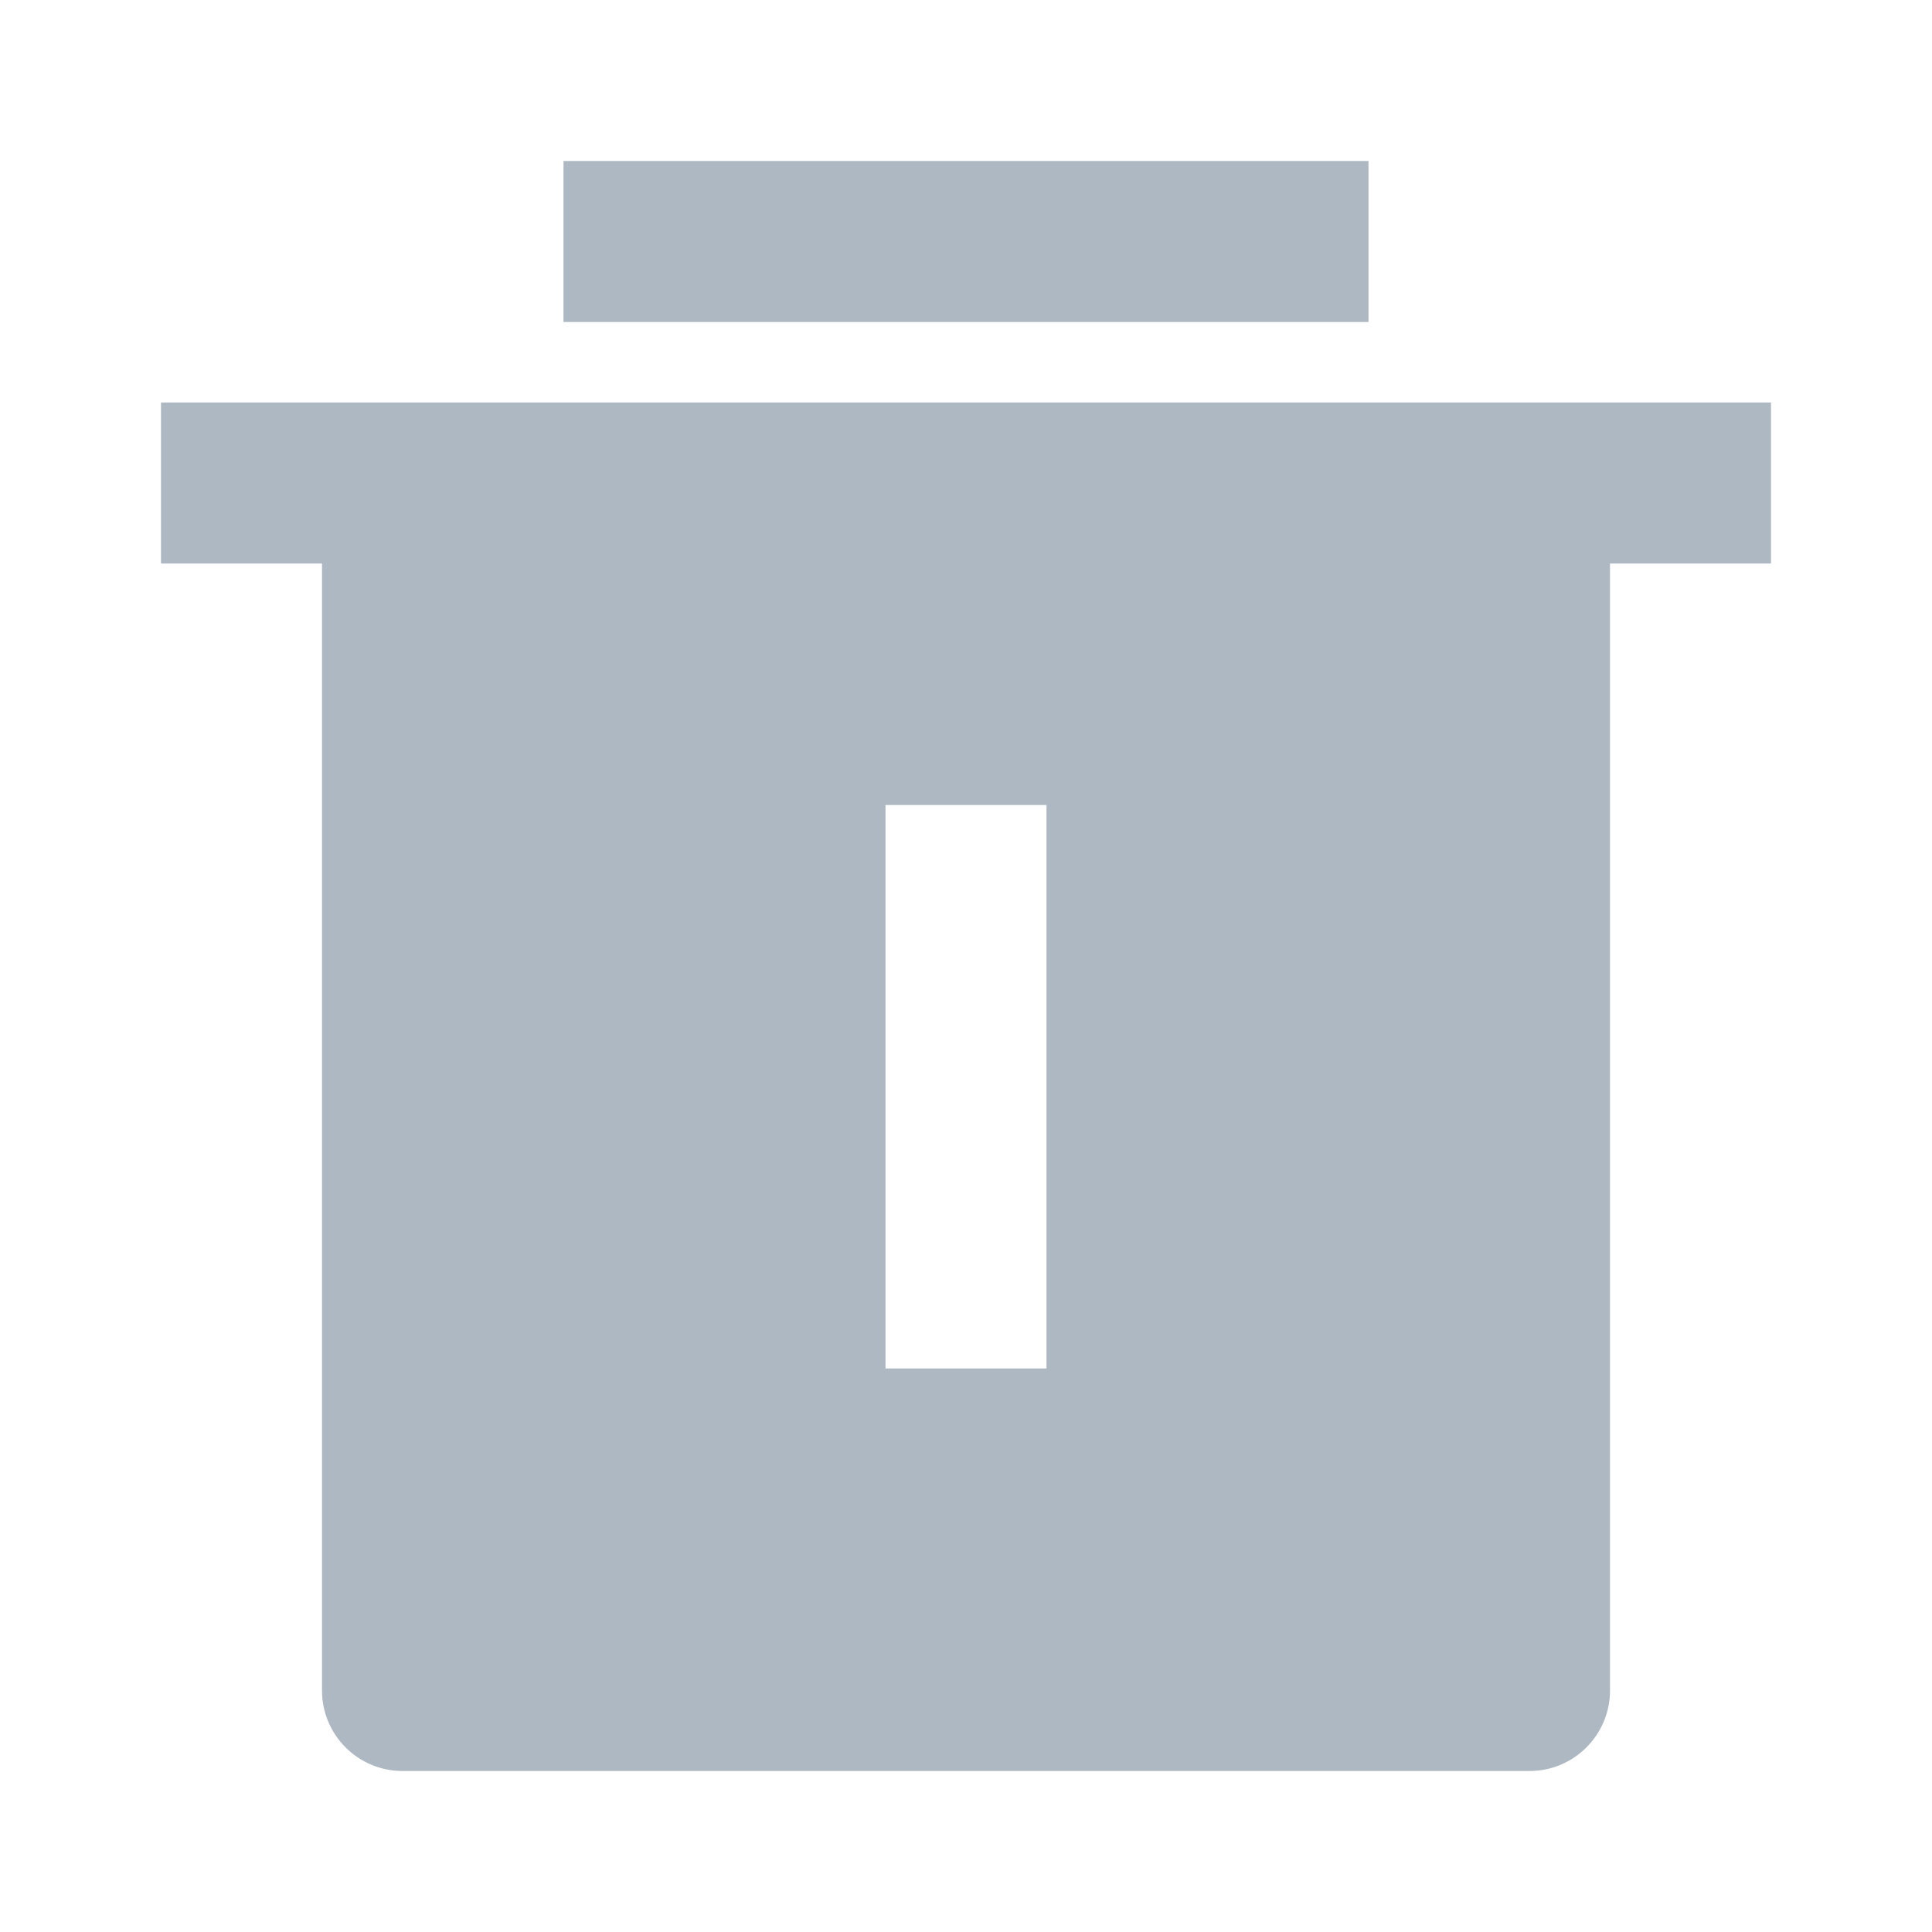
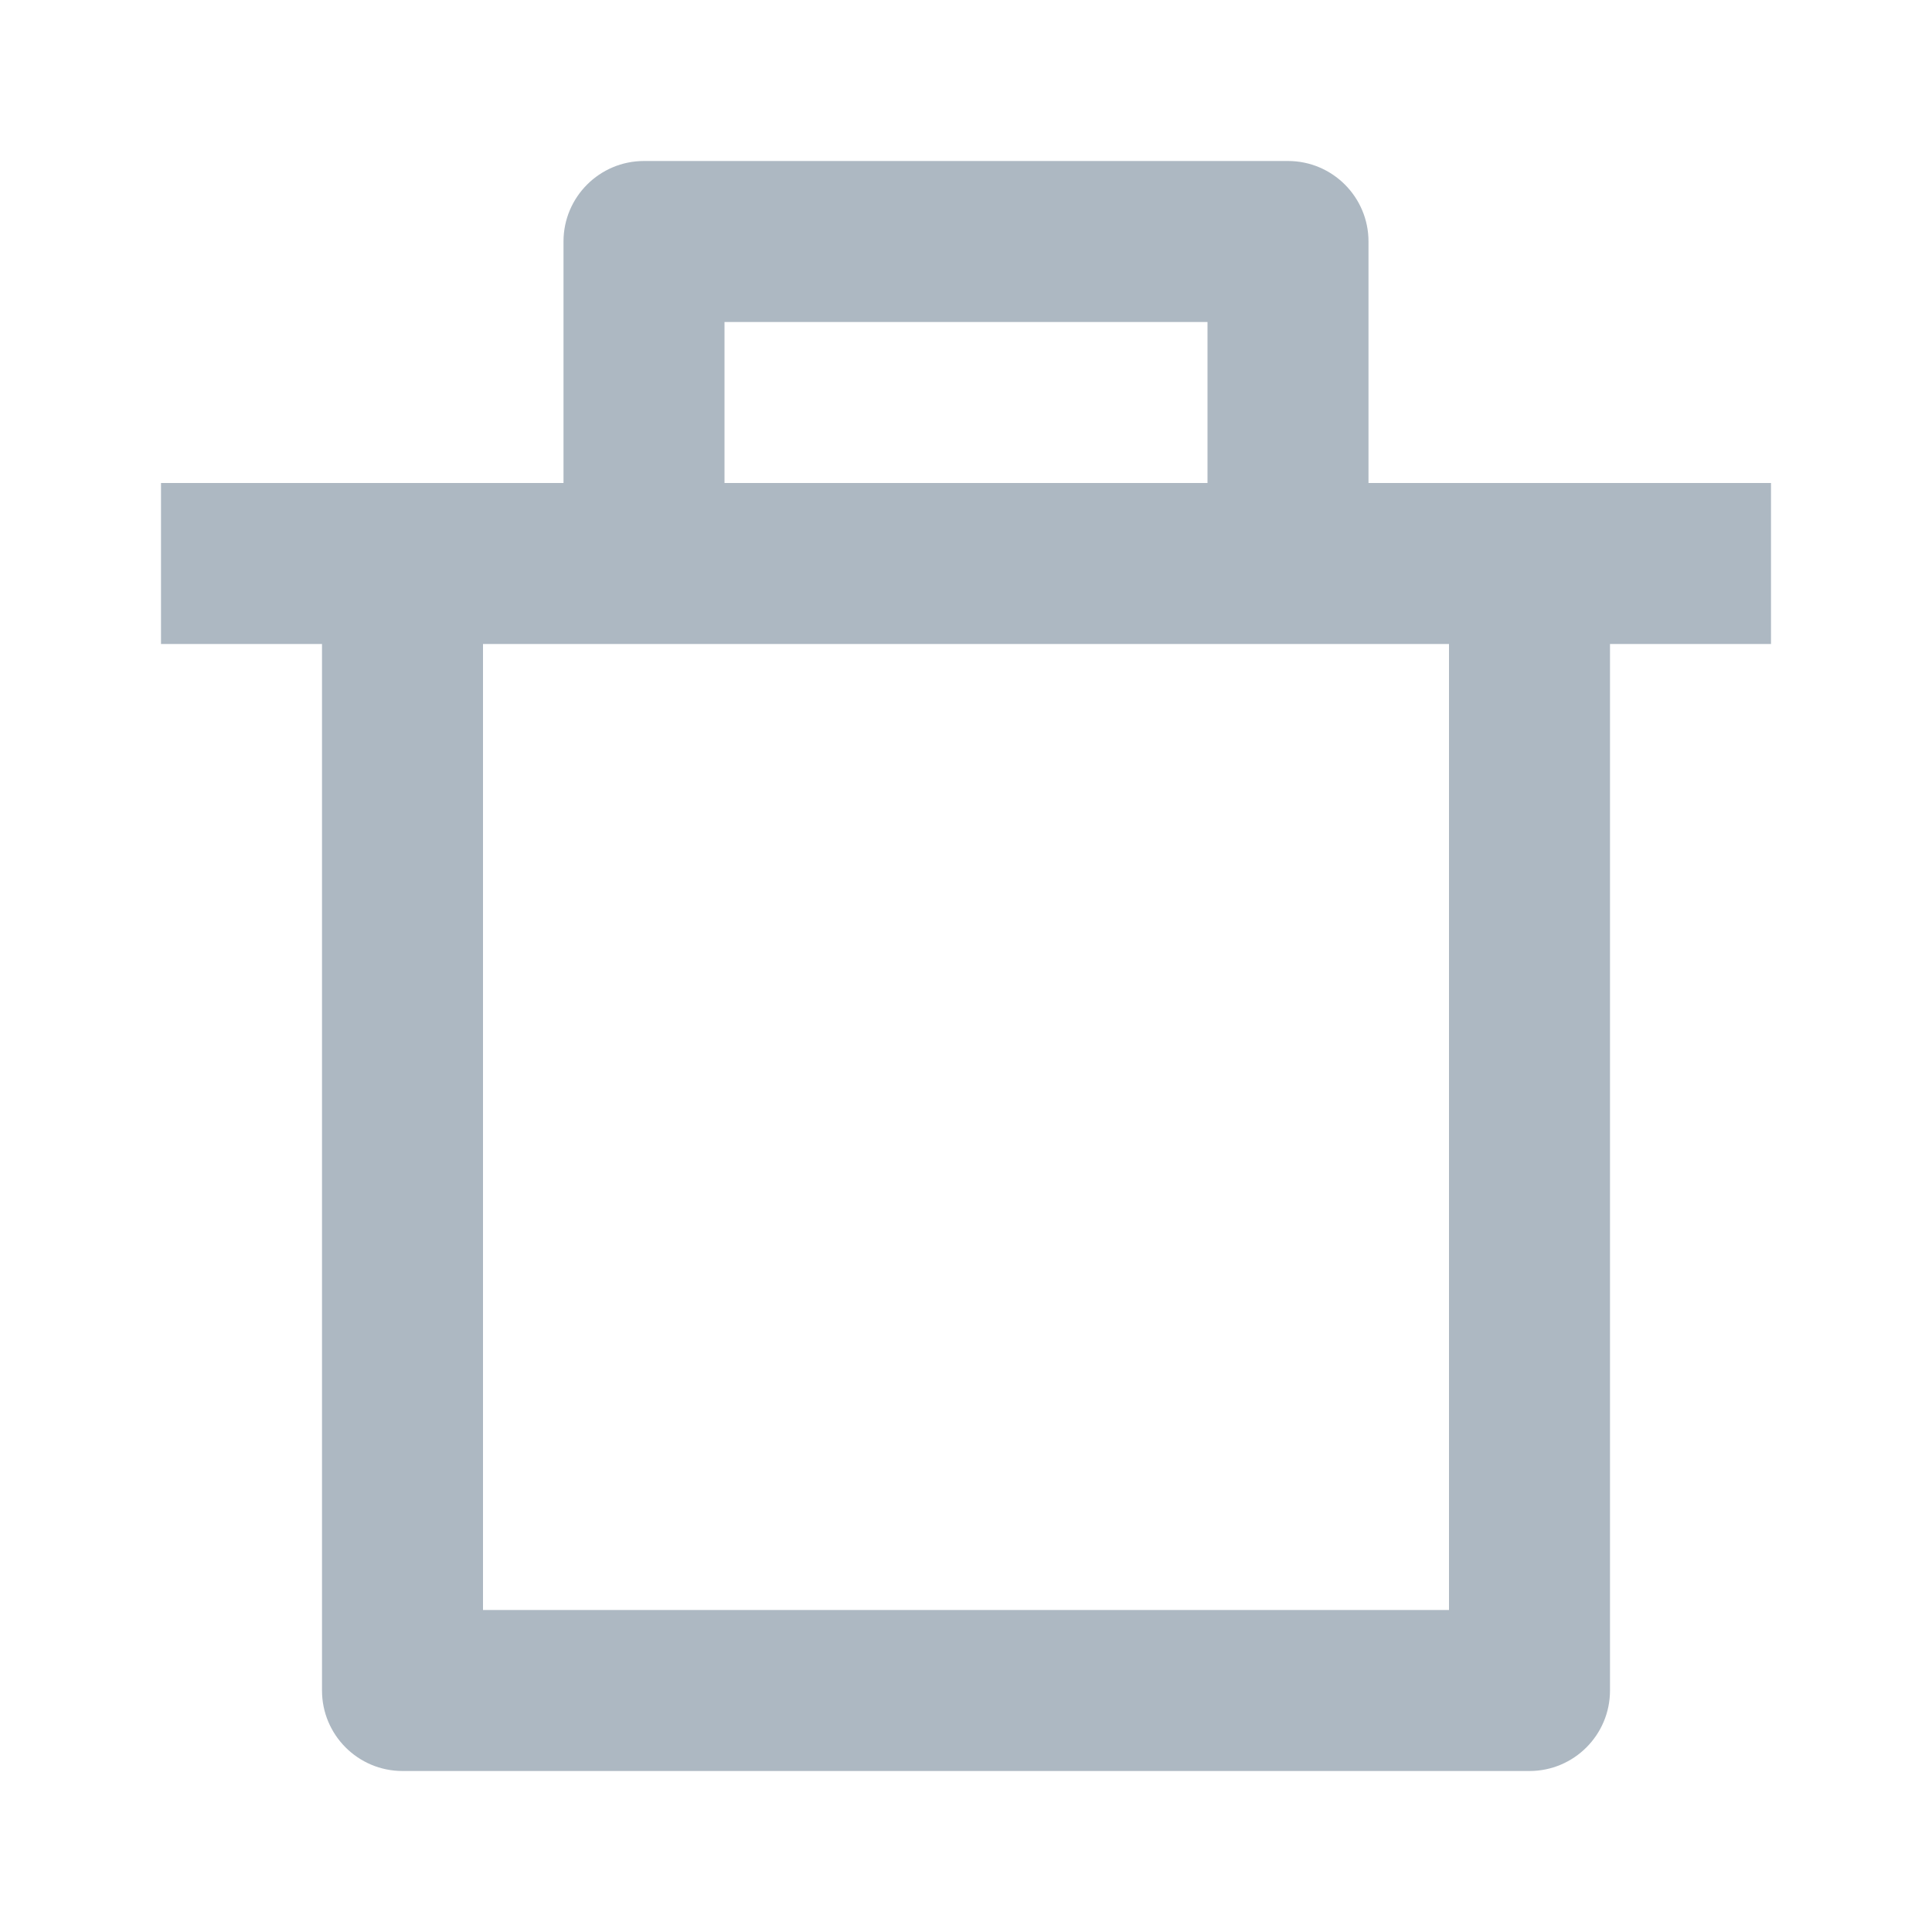
<svg xmlns="http://www.w3.org/2000/svg" viewBox="0 0 24 24" fill="rgba(173,184,194,1)">
-   <path d="M20 7V21C20 21.552 19.552 22 19 22H5C4.448 22 4 21.552 4 21V7H2V5H22V7H20ZM11 10V17H13V10H11ZM7 2H17V4H7V2Z" />
+   <path d="M17 6H22V8H20V21C20 21.552 19.552 22 19 22H5C4.448 22 4 21.552 4 21V8H2V6H7V3C7 2.448 7.448 2 8 2H16C16.552 2 17 2.448 17 3V6ZM18 8H6V20H18V8ZM9 4V6H15V4H9Z" />
</svg>
